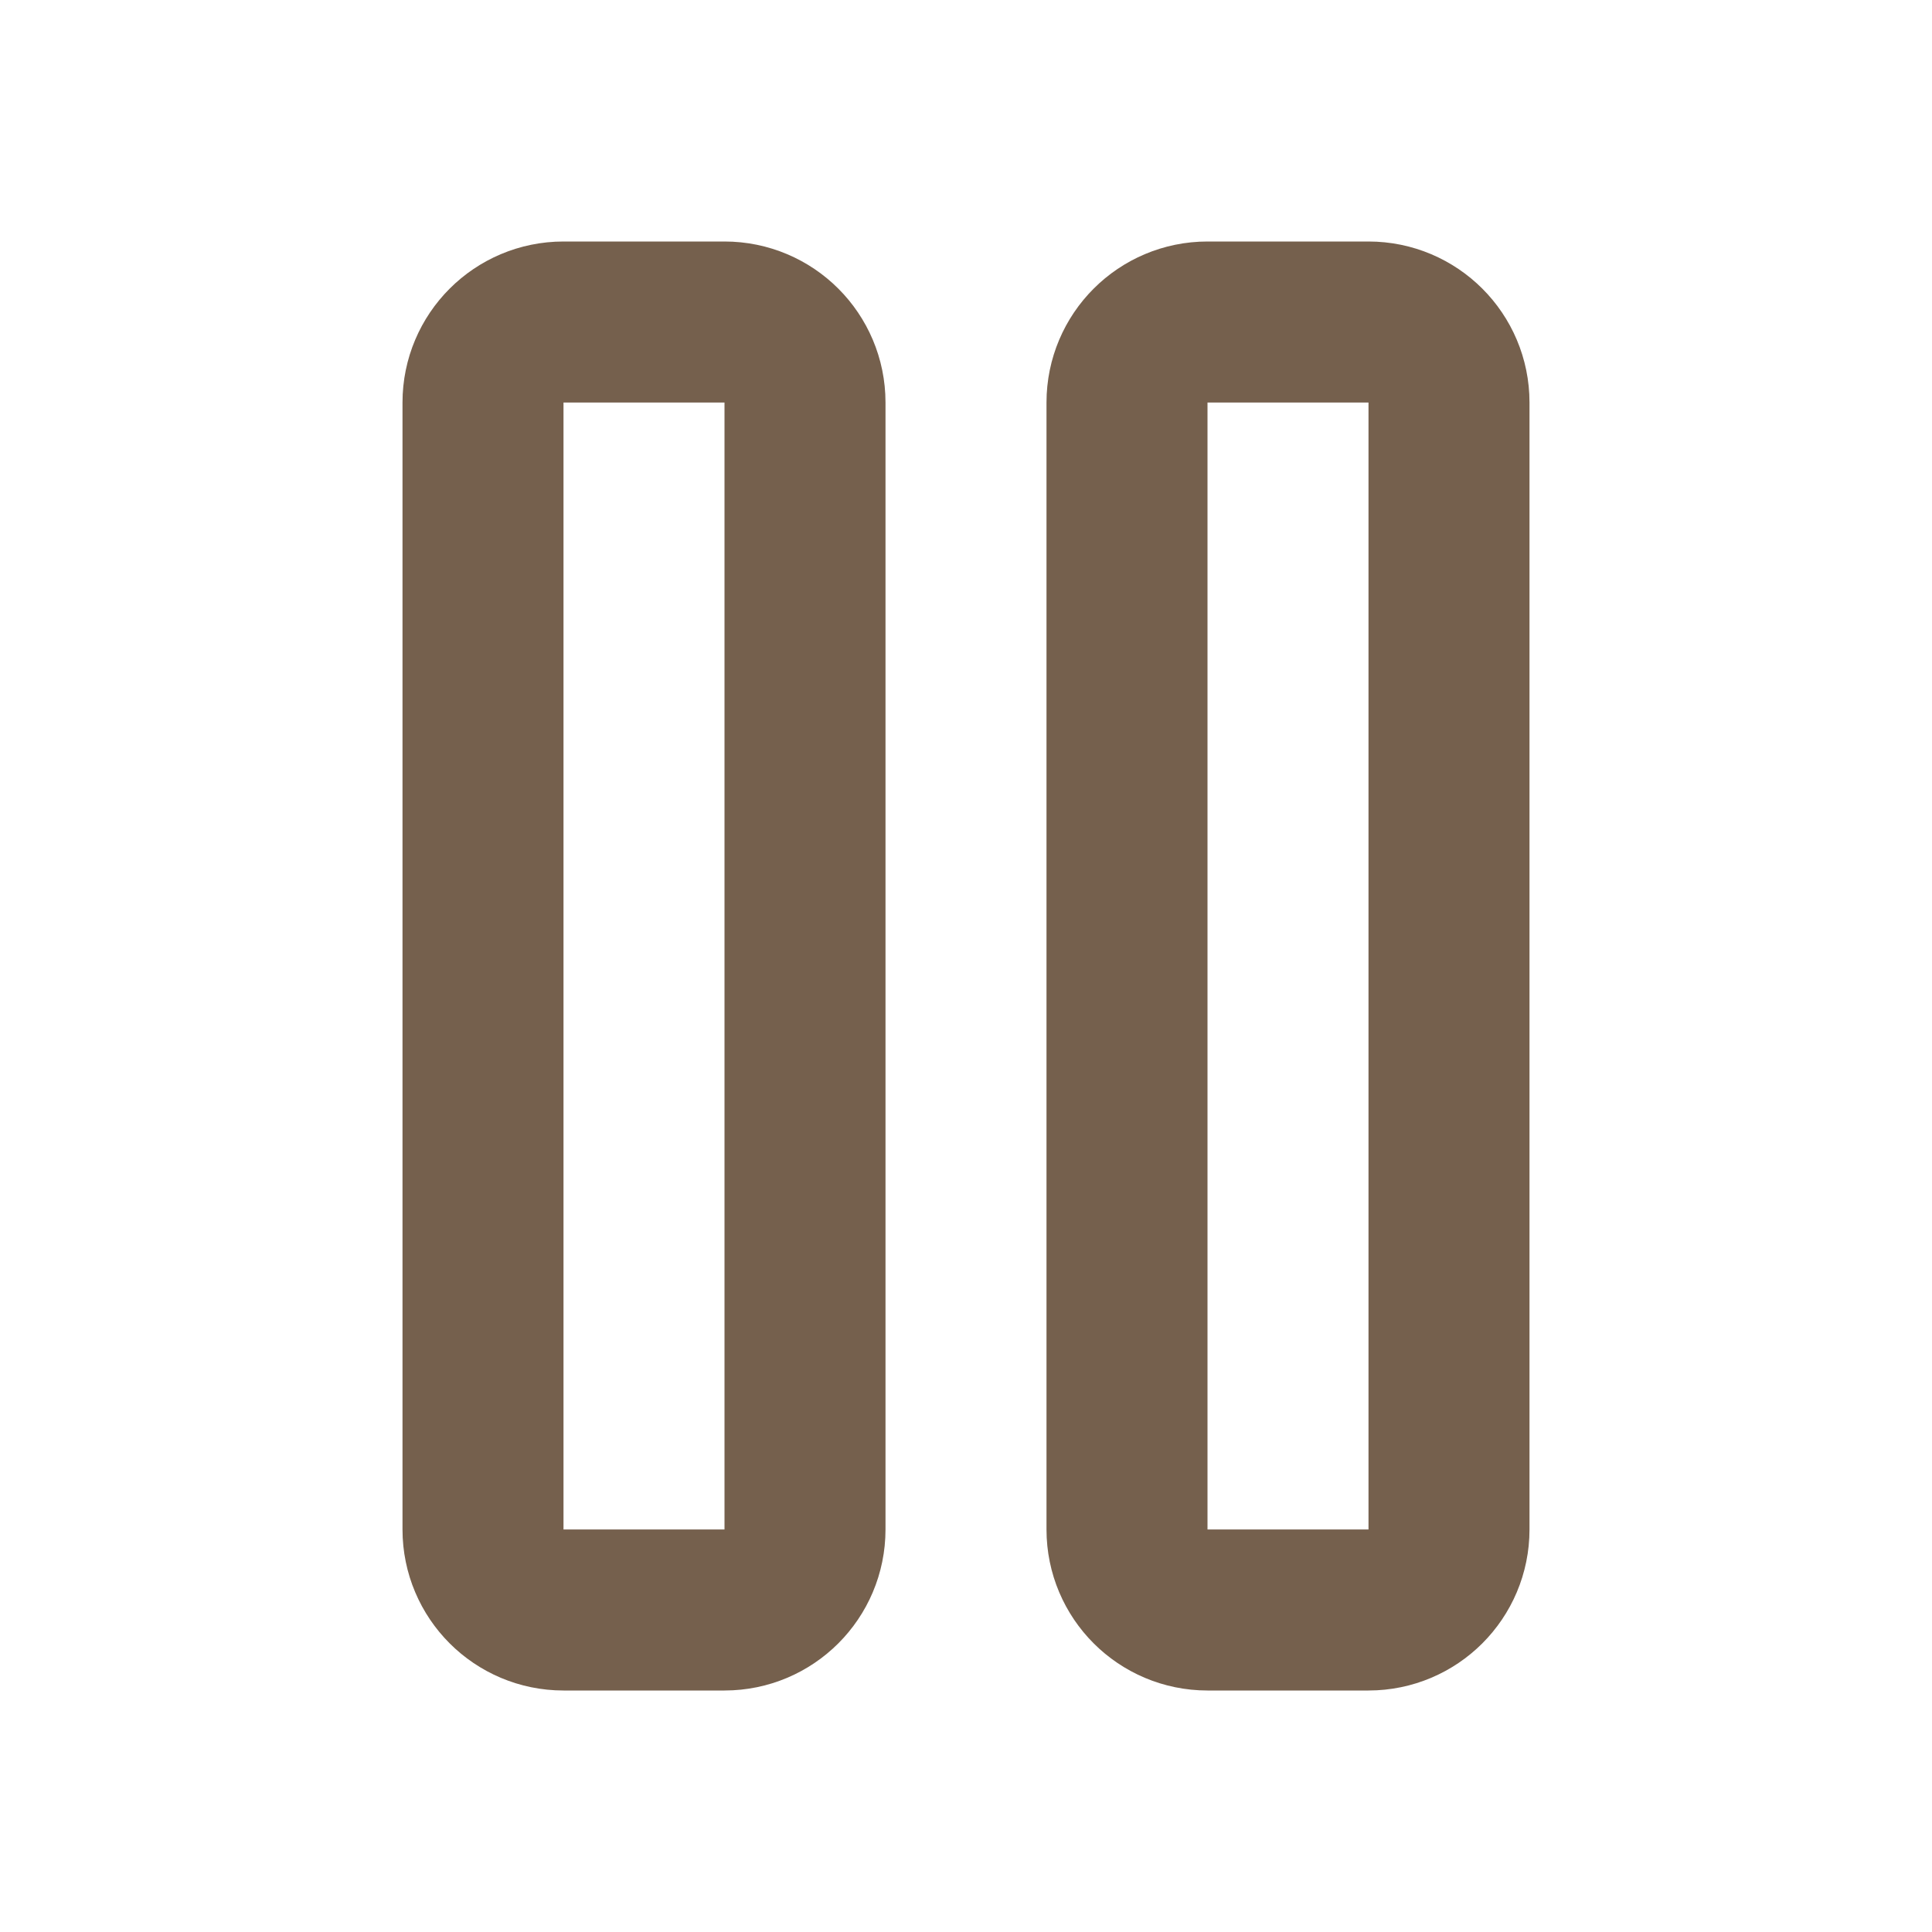
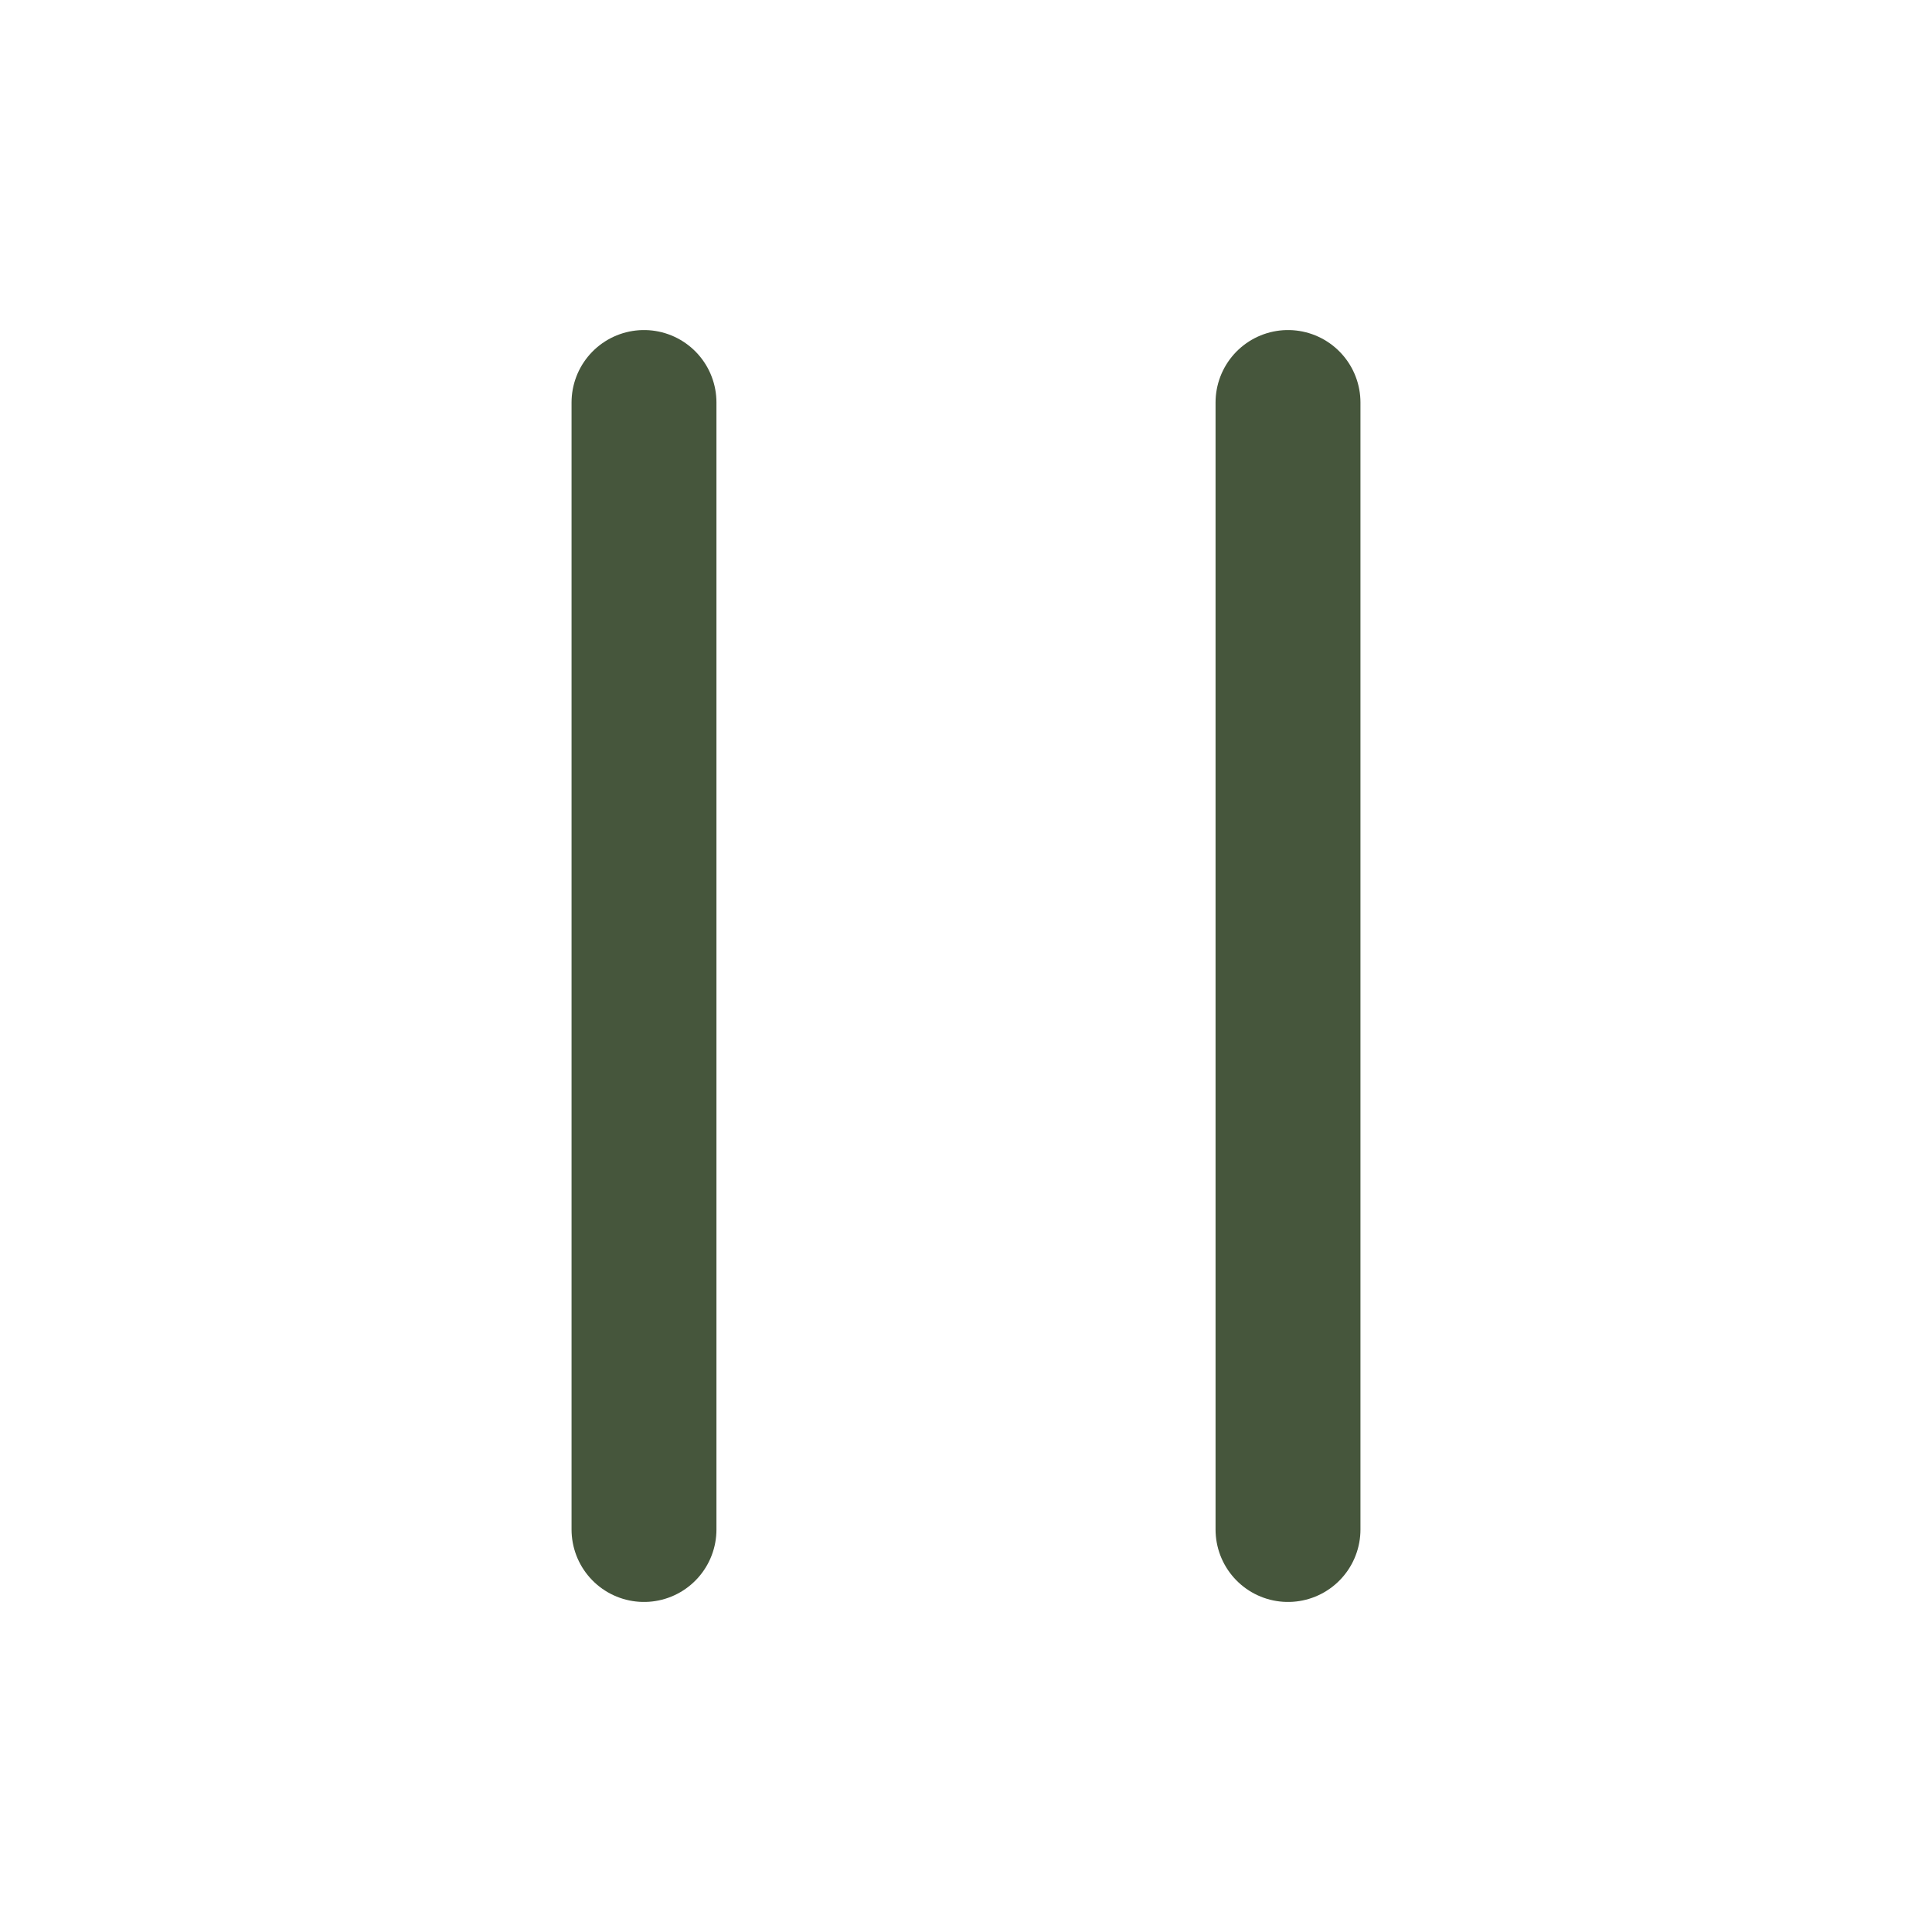
- <svg xmlns="http://www.w3.org/2000/svg" class="lucide lucide-pause" width="24" height="24" viewBox="0 0 24 24" fill="none" stroke="#75604d" stroke-width="2" stroke-linecap="round" stroke-linejoin="round">
-   <rect x="14" y="4" width="4" height="16" rx="1" />
-   <rect x="6" y="4" width="4" height="16" rx="1" />
+ <svg xmlns="http://www.w3.org/2000/svg" width="24" height="24" viewBox="0 0 24 24" fill="none" stroke="#46563C" stroke-width="1.8" stroke-linecap="round" stroke-linejoin="round">
+   <path d="M8 5v14M16 5v14" />
</svg>
